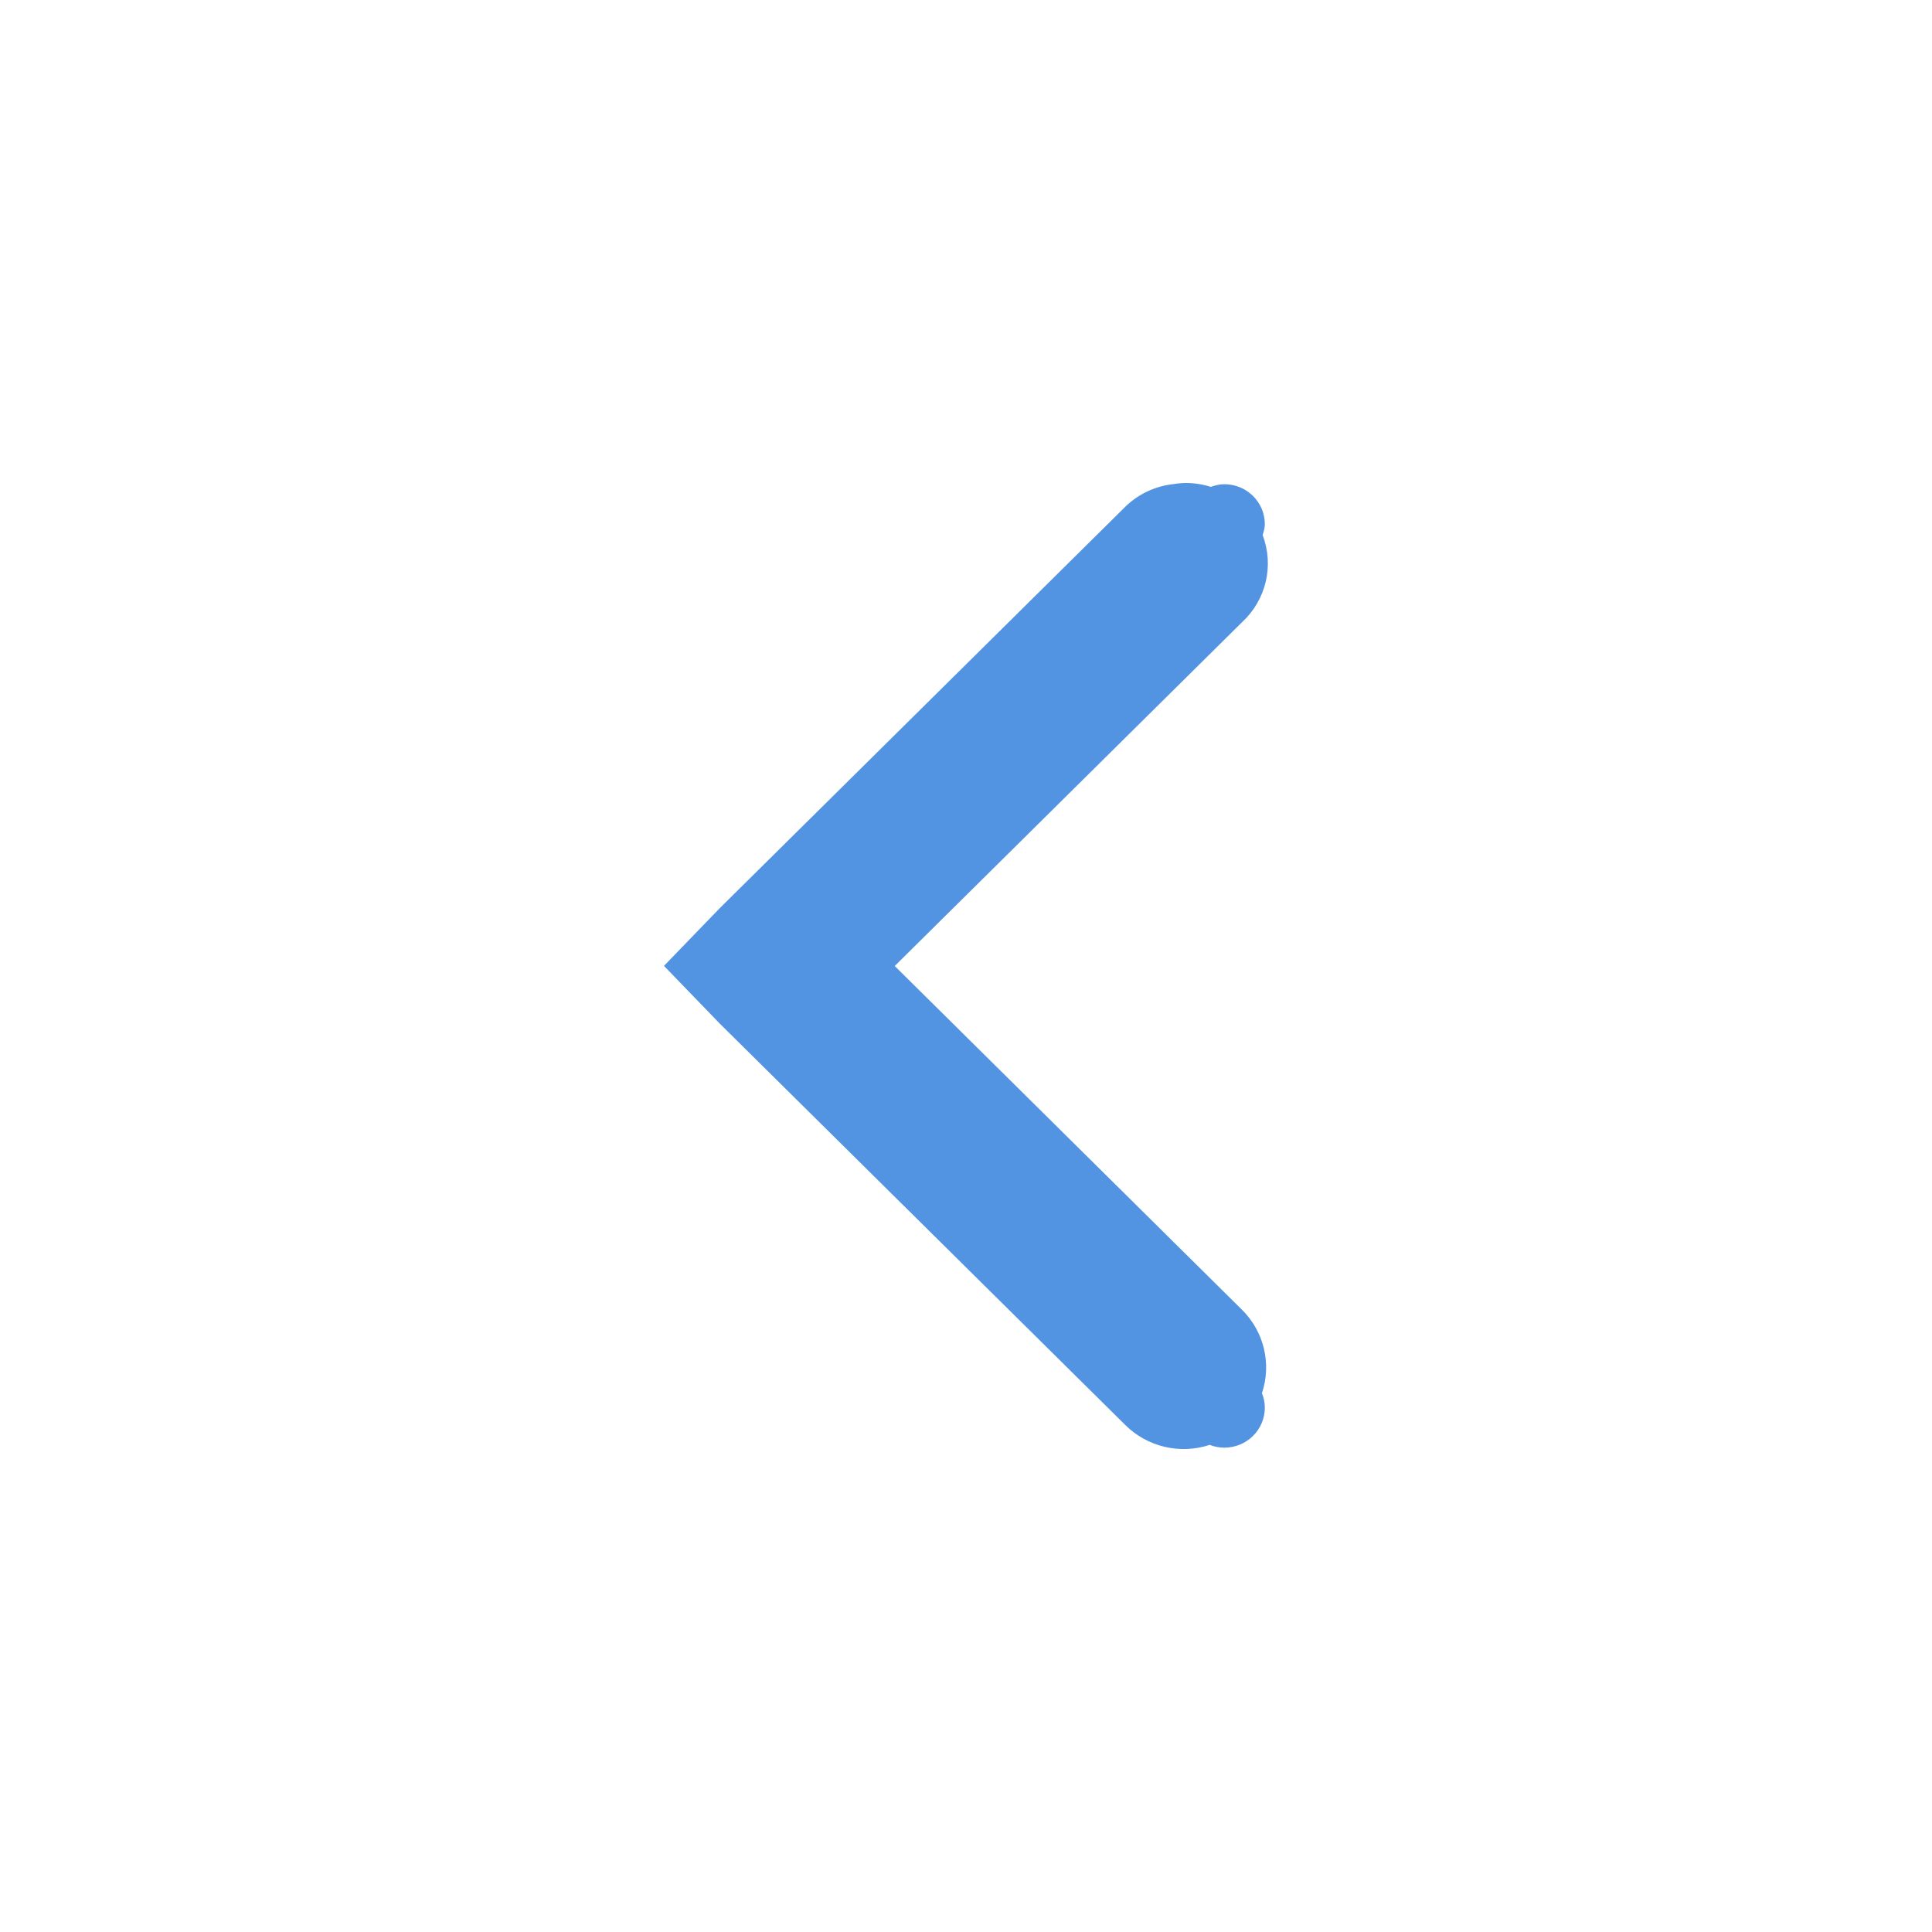
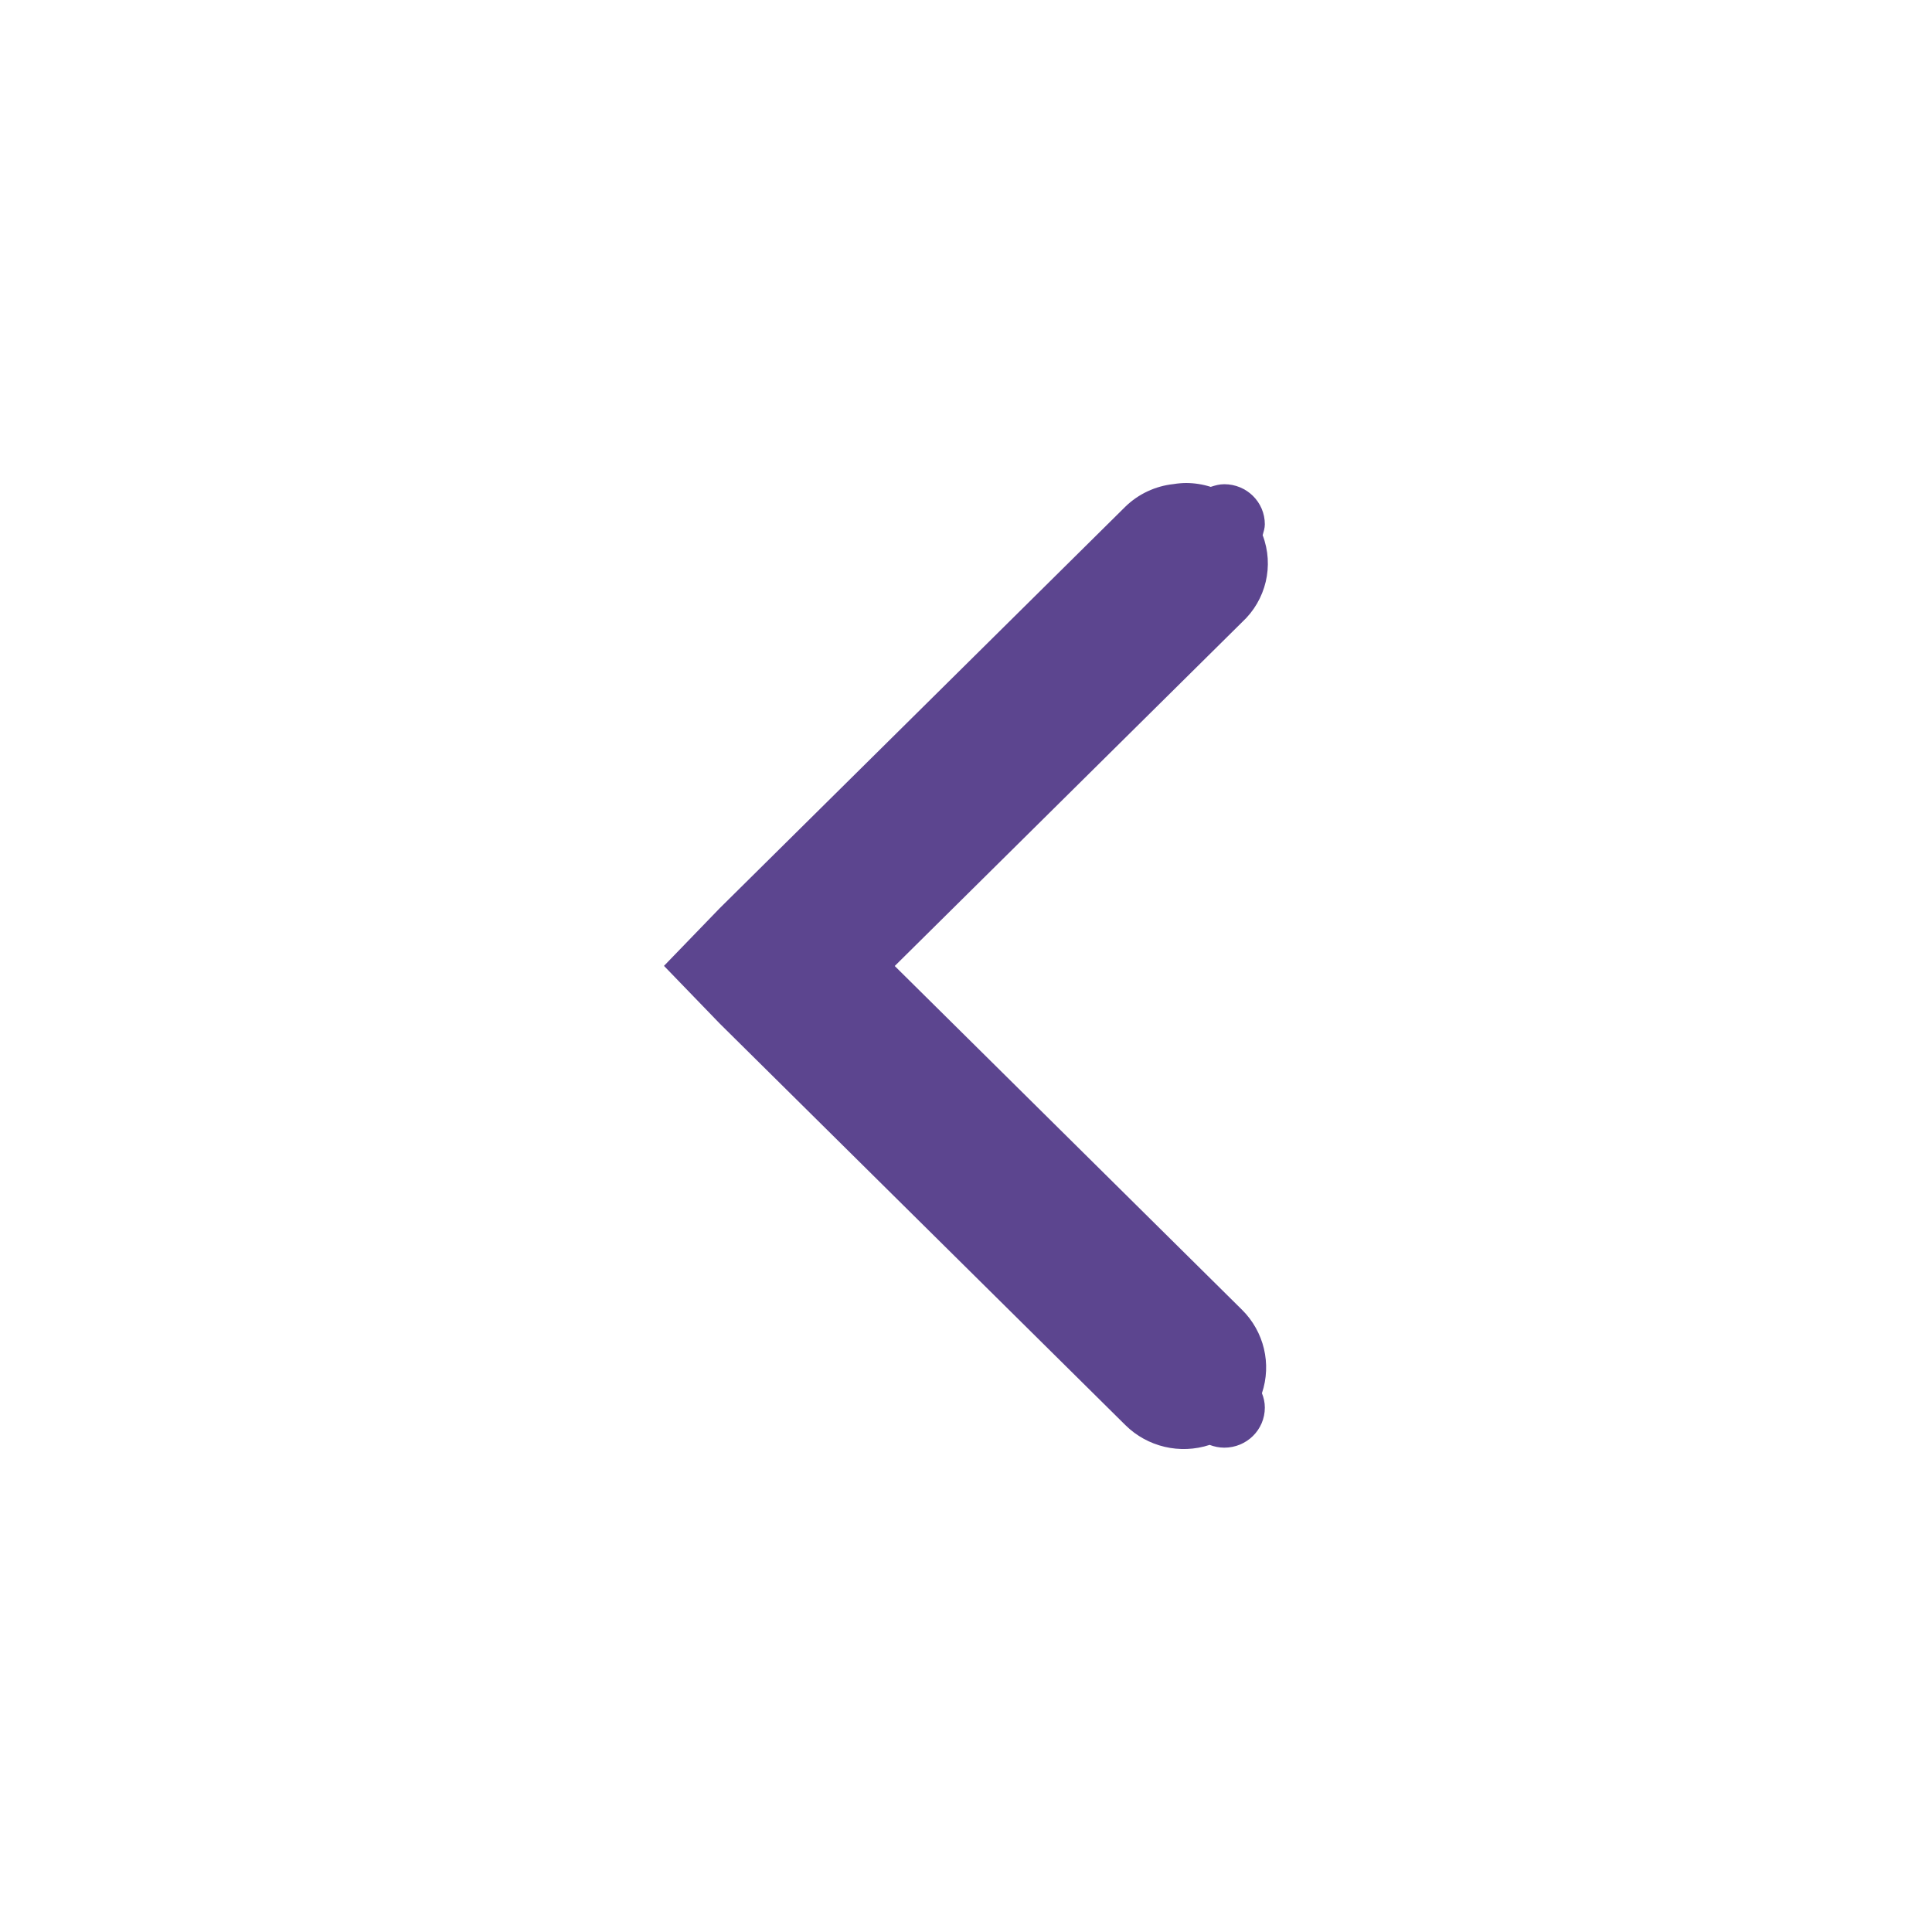
<svg xmlns="http://www.w3.org/2000/svg" xmlns:ns1="http://www.openswatchbook.org/uri/2009/osb" xmlns:xlink="http://www.w3.org/1999/xlink" height="16" id="svg7384" version="1.1" width="16">
  <defs id="defs7386">
    <linearGradient id="selected_bg_color" ns1:paint="solid">
-       <stop style="stop-color:#5294e2;stop-opacity:1;" offset="0" id="stop4147" />
+       <stop style="stop-color:#5C458F;stop-opacity:1;" offset="0" id="stop4147" />
    </linearGradient>
    <linearGradient xlink:href="#selected_bg_color" id="linearGradient4149" x1="108" y1="751" x2="108" y2="759" gradientUnits="userSpaceOnUse" />
  </defs>
  <g id="layer9" style="display:inline" transform="translate(-100.0002,-747)" />
  <g id="layer10" transform="translate(-100.0002,-747)" />
  <g id="layer11" transform="translate(-100.0002,-747)" />
  <g id="layer13" transform="translate(-100.0002,-747)" />
  <g id="layer14" transform="translate(-100.0002,-747)" />
  <g id="layer15" style="display:inline" transform="translate(-100.0002,-747)" />
  <g id="g71291" style="display:inline" transform="translate(-100.0002,-747)" />
  <g id="g4953" style="display:inline" transform="translate(-100.0002,-747)" />
  <g id="layer12" style="display:inline" transform="translate(-100.0002,-747)">
    <path style="color:#000000;font-style:normal;font-variant:normal;font-weight:normal;font-stretch:normal;font-size:medium;line-height:normal;font-family:Sans;-inkscape-font-specification:Sans;text-indent:0;text-align:start;text-decoration:none;text-decoration-line:none;letter-spacing:normal;word-spacing:normal;text-transform:none;direction:ltr;block-progression:tb;writing-mode:lr-tb;baseline-shift:baseline;text-anchor:start;display:inline;overflow:visible;visibility:visible;fill:url(#linearGradient4149);fill-opacity:1;stroke:none;stroke-width:2;marker:none;enable-background:accumulate" d="m 109.823,751 a 0.672,0.665 0 0 0 -0.104,0.009 0.672,0.665 0 0 0 -0.399,0.187 l -3.359,3.325 -0.462,0.478 0.462,0.478 3.359,3.325 a 0.683,0.676 0 0 0 0.698,0.164 c 0.037,0.014 0.078,0.023 0.121,0.023 0.186,0 0.336,-0.148 0.336,-0.332 0,-0.042 -0.009,-0.082 -0.024,-0.119 a 0.683,0.676 0 0 0 -0.165,-0.691 l -2.876,-2.847 2.876,-2.847 a 0.672,0.665 0 0 0 0.171,-0.721 c 0.008,-0.029 0.018,-0.058 0.018,-0.09 0,-0.184 -0.15,-0.332 -0.336,-0.332 -0.04,0 -0.076,0.01 -0.112,0.022 A 0.672,0.665 0 0 0 109.823,751 Z" id="path6040" />
  </g>
</svg>
